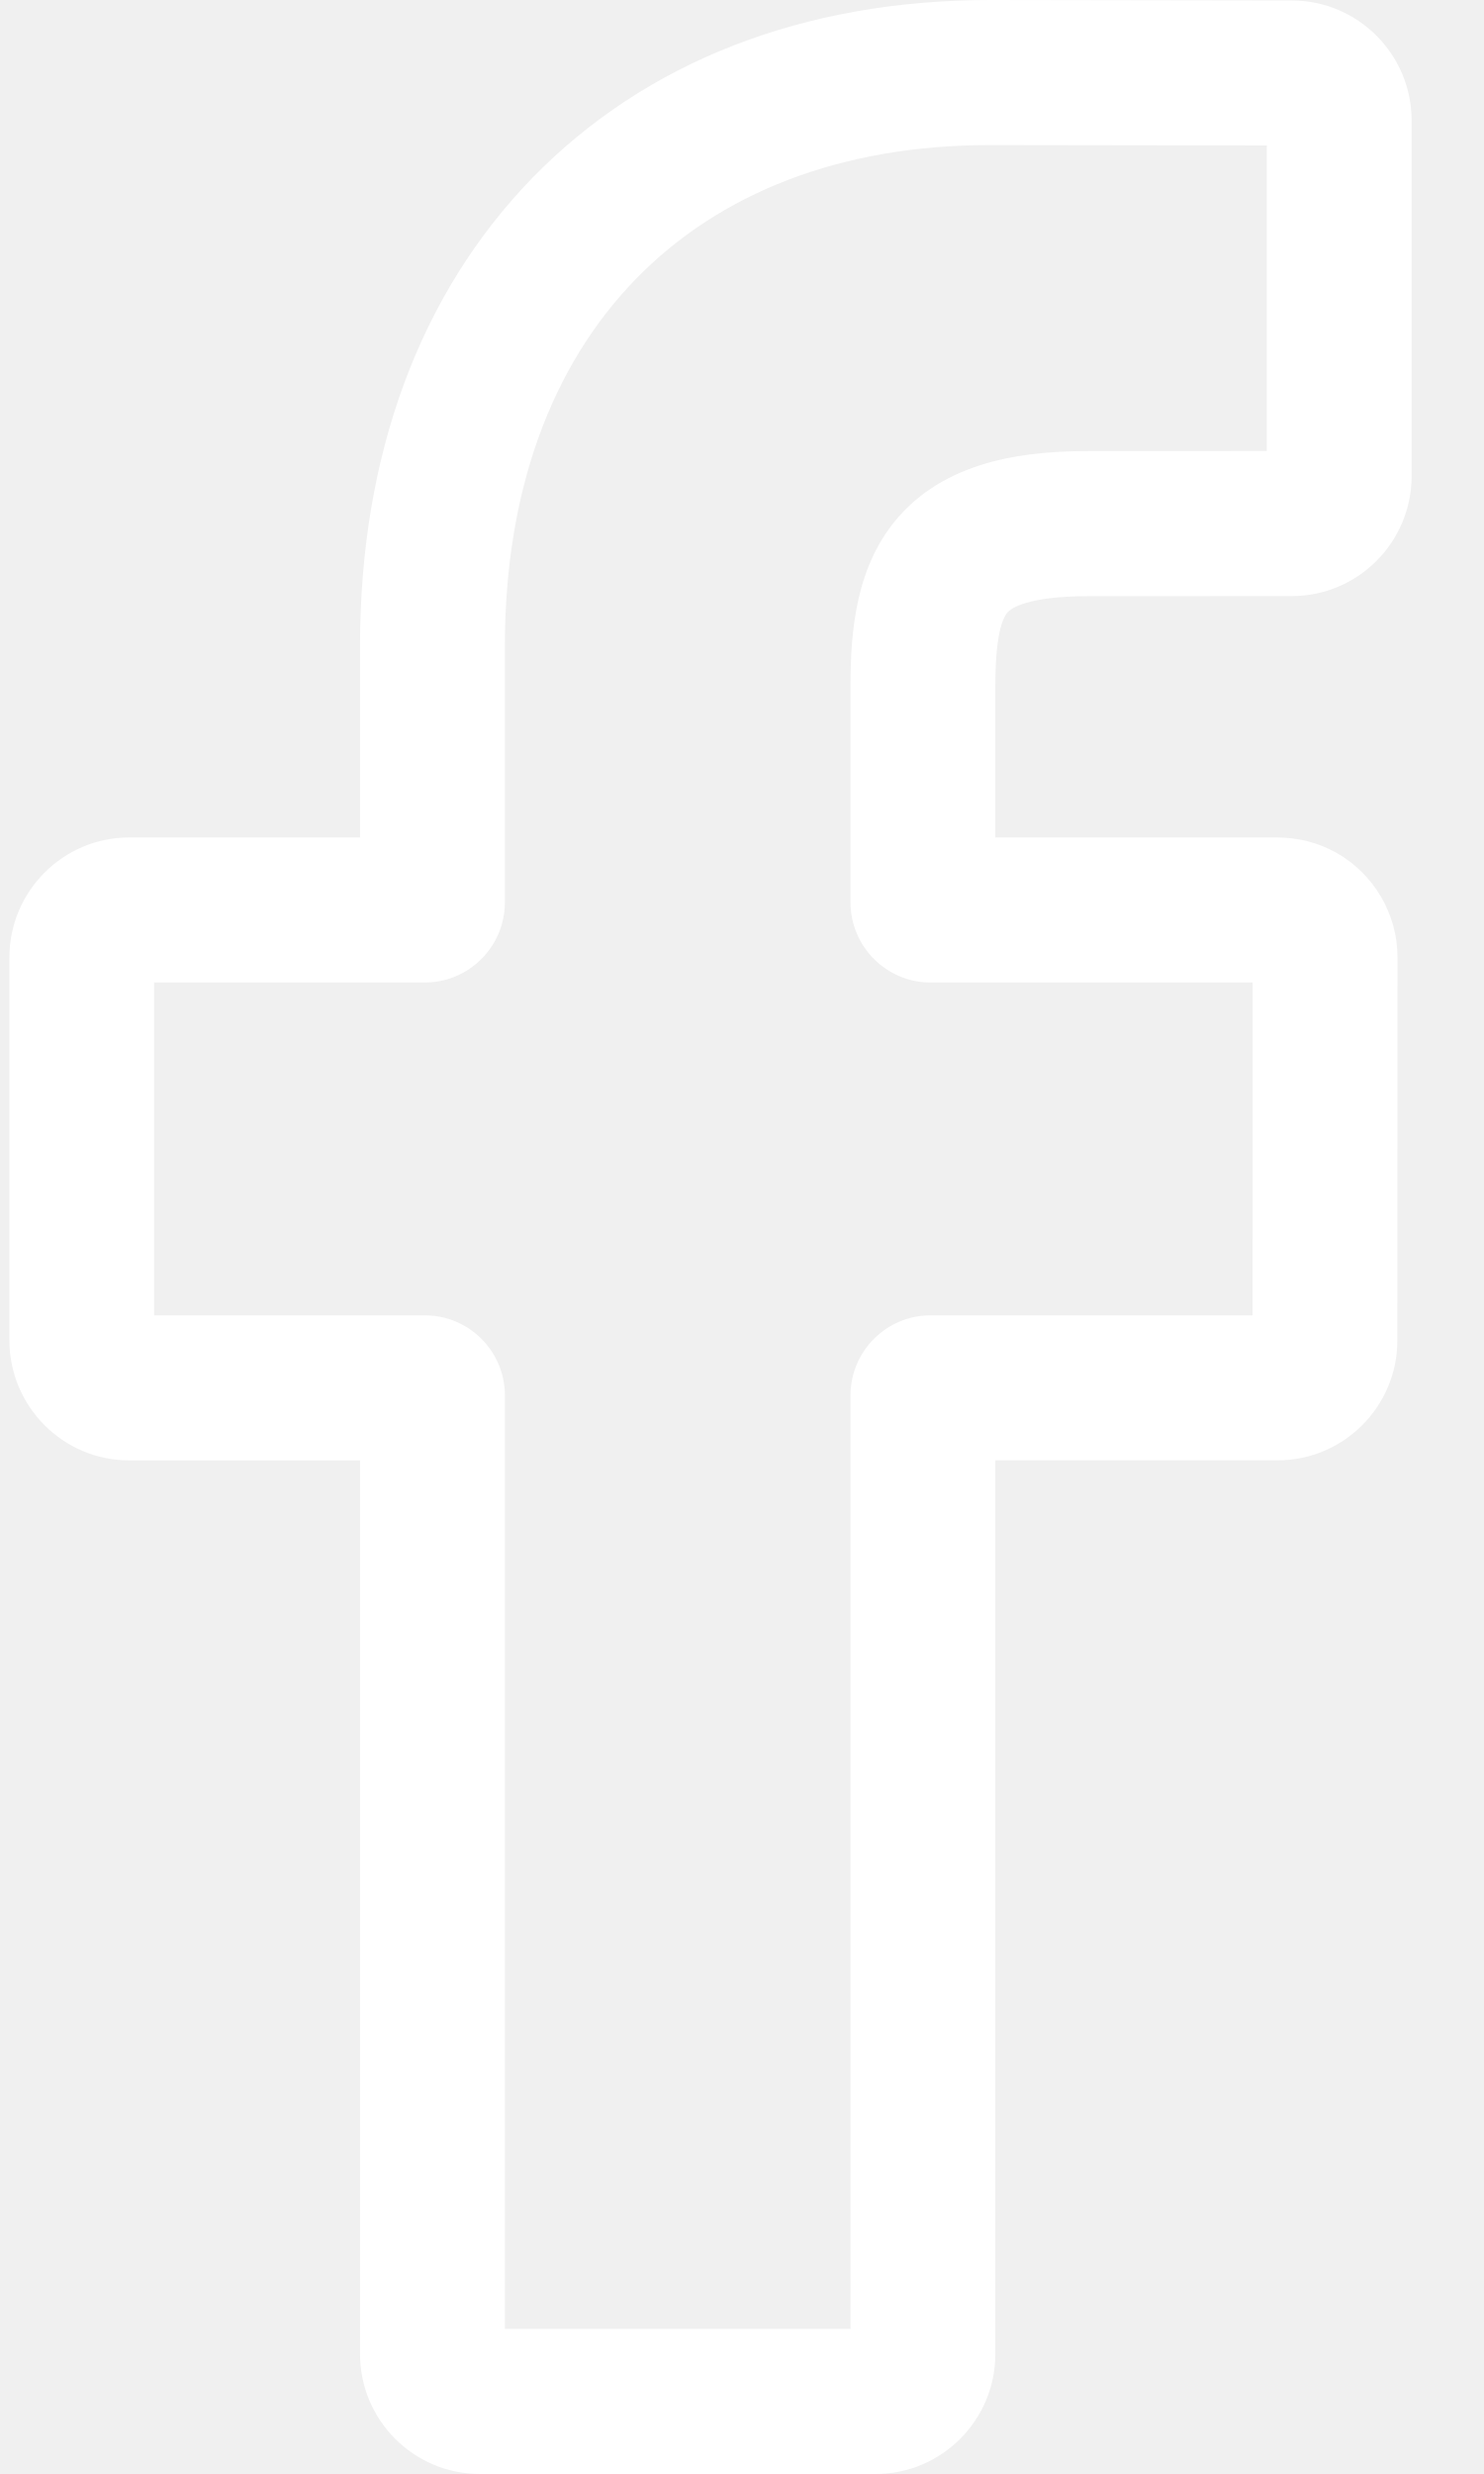
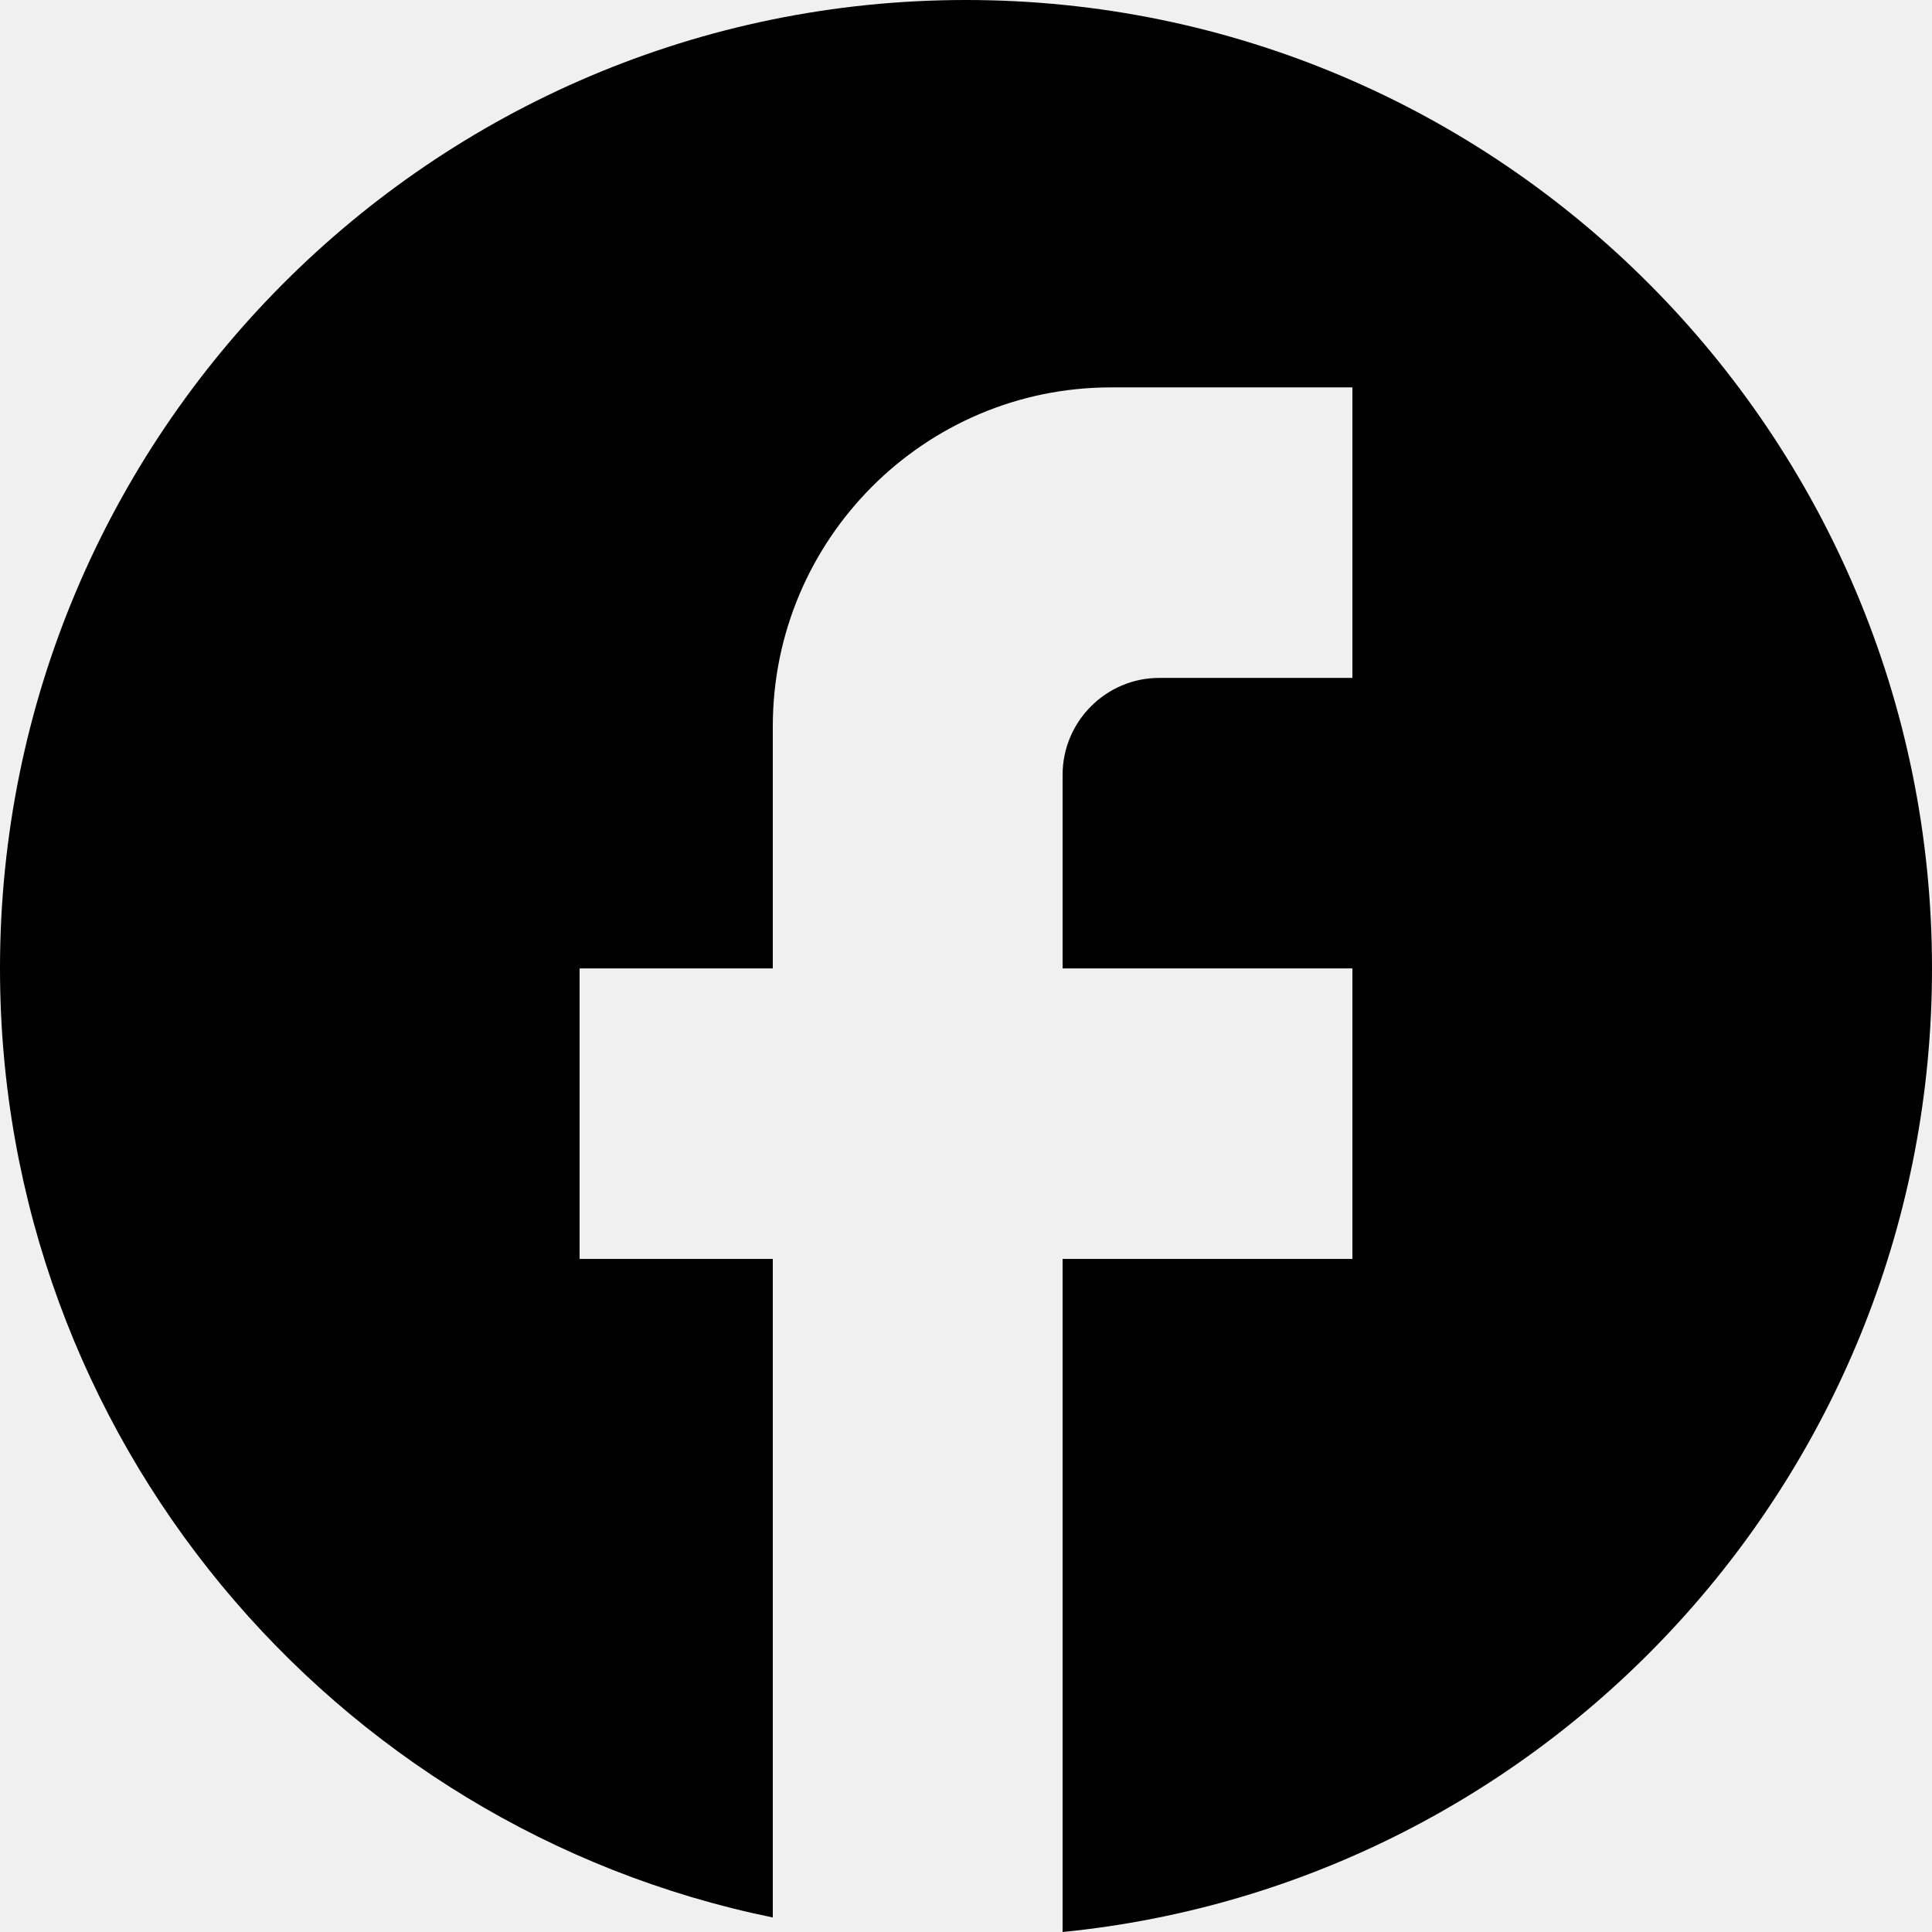
- <svg xmlns="http://www.w3.org/2000/svg" width="18" height="30" viewBox="0 0 18 30" fill="none">
-   <path d="M10.62 30H5.821C5.019 30 4.367 29.347 4.367 28.545V17.709H1.567C0.766 17.709 0.114 17.056 0.114 16.253V11.61C0.114 10.808 0.766 10.155 1.567 10.155H4.367V7.83C4.367 5.524 5.09 3.563 6.458 2.157C7.832 0.746 9.752 0 12.011 0L15.671 0.006C16.471 0.007 17.122 0.66 17.122 1.461V5.772C17.122 6.575 16.471 7.228 15.669 7.228L13.205 7.229C12.454 7.229 12.262 7.379 12.221 7.426C12.154 7.502 12.073 7.719 12.073 8.318V10.155H15.484C15.741 10.155 15.989 10.218 16.203 10.337C16.664 10.595 16.951 11.083 16.951 11.61L16.949 16.254C16.949 17.056 16.297 17.708 15.496 17.708H12.073V28.545C12.073 29.347 11.421 30 10.62 30ZM6.124 28.241H10.316V16.921C10.316 16.385 10.752 15.95 11.287 15.95H15.193L15.194 11.914H11.287C10.752 11.914 10.316 11.478 10.316 10.942V8.318C10.316 7.63 10.386 6.849 10.904 6.262C11.53 5.552 12.517 5.47 13.204 5.47L15.366 5.469V1.764L12.01 1.759C8.38 1.759 6.124 4.085 6.124 7.83V10.942C6.124 11.477 5.688 11.914 5.153 11.914H1.87V15.95H5.153C5.688 15.95 6.124 16.385 6.124 16.921V28.241ZM15.668 1.765H15.668H15.668Z" fill="white" />
+ <svg xmlns="http://www.w3.org/2000/svg" width="27" height="27" viewBox="0 0 27 27">
+   <path width="27" height="27" d="M27 13.534C27 6.063 20.952 0 13.5 0C6.048 0 0 6.063 0 13.534C0 20.084 4.644 25.538 10.8 26.797V17.594H8.1V13.534H10.8V10.15C10.8 7.538 12.919 5.414 15.525 5.414H18.9V9.474H16.2C15.457 9.474 14.85 10.083 14.85 10.827V13.534H18.9V17.594H14.85V27C21.668 26.323 27 20.558 27 13.534Z" />
</svg>
